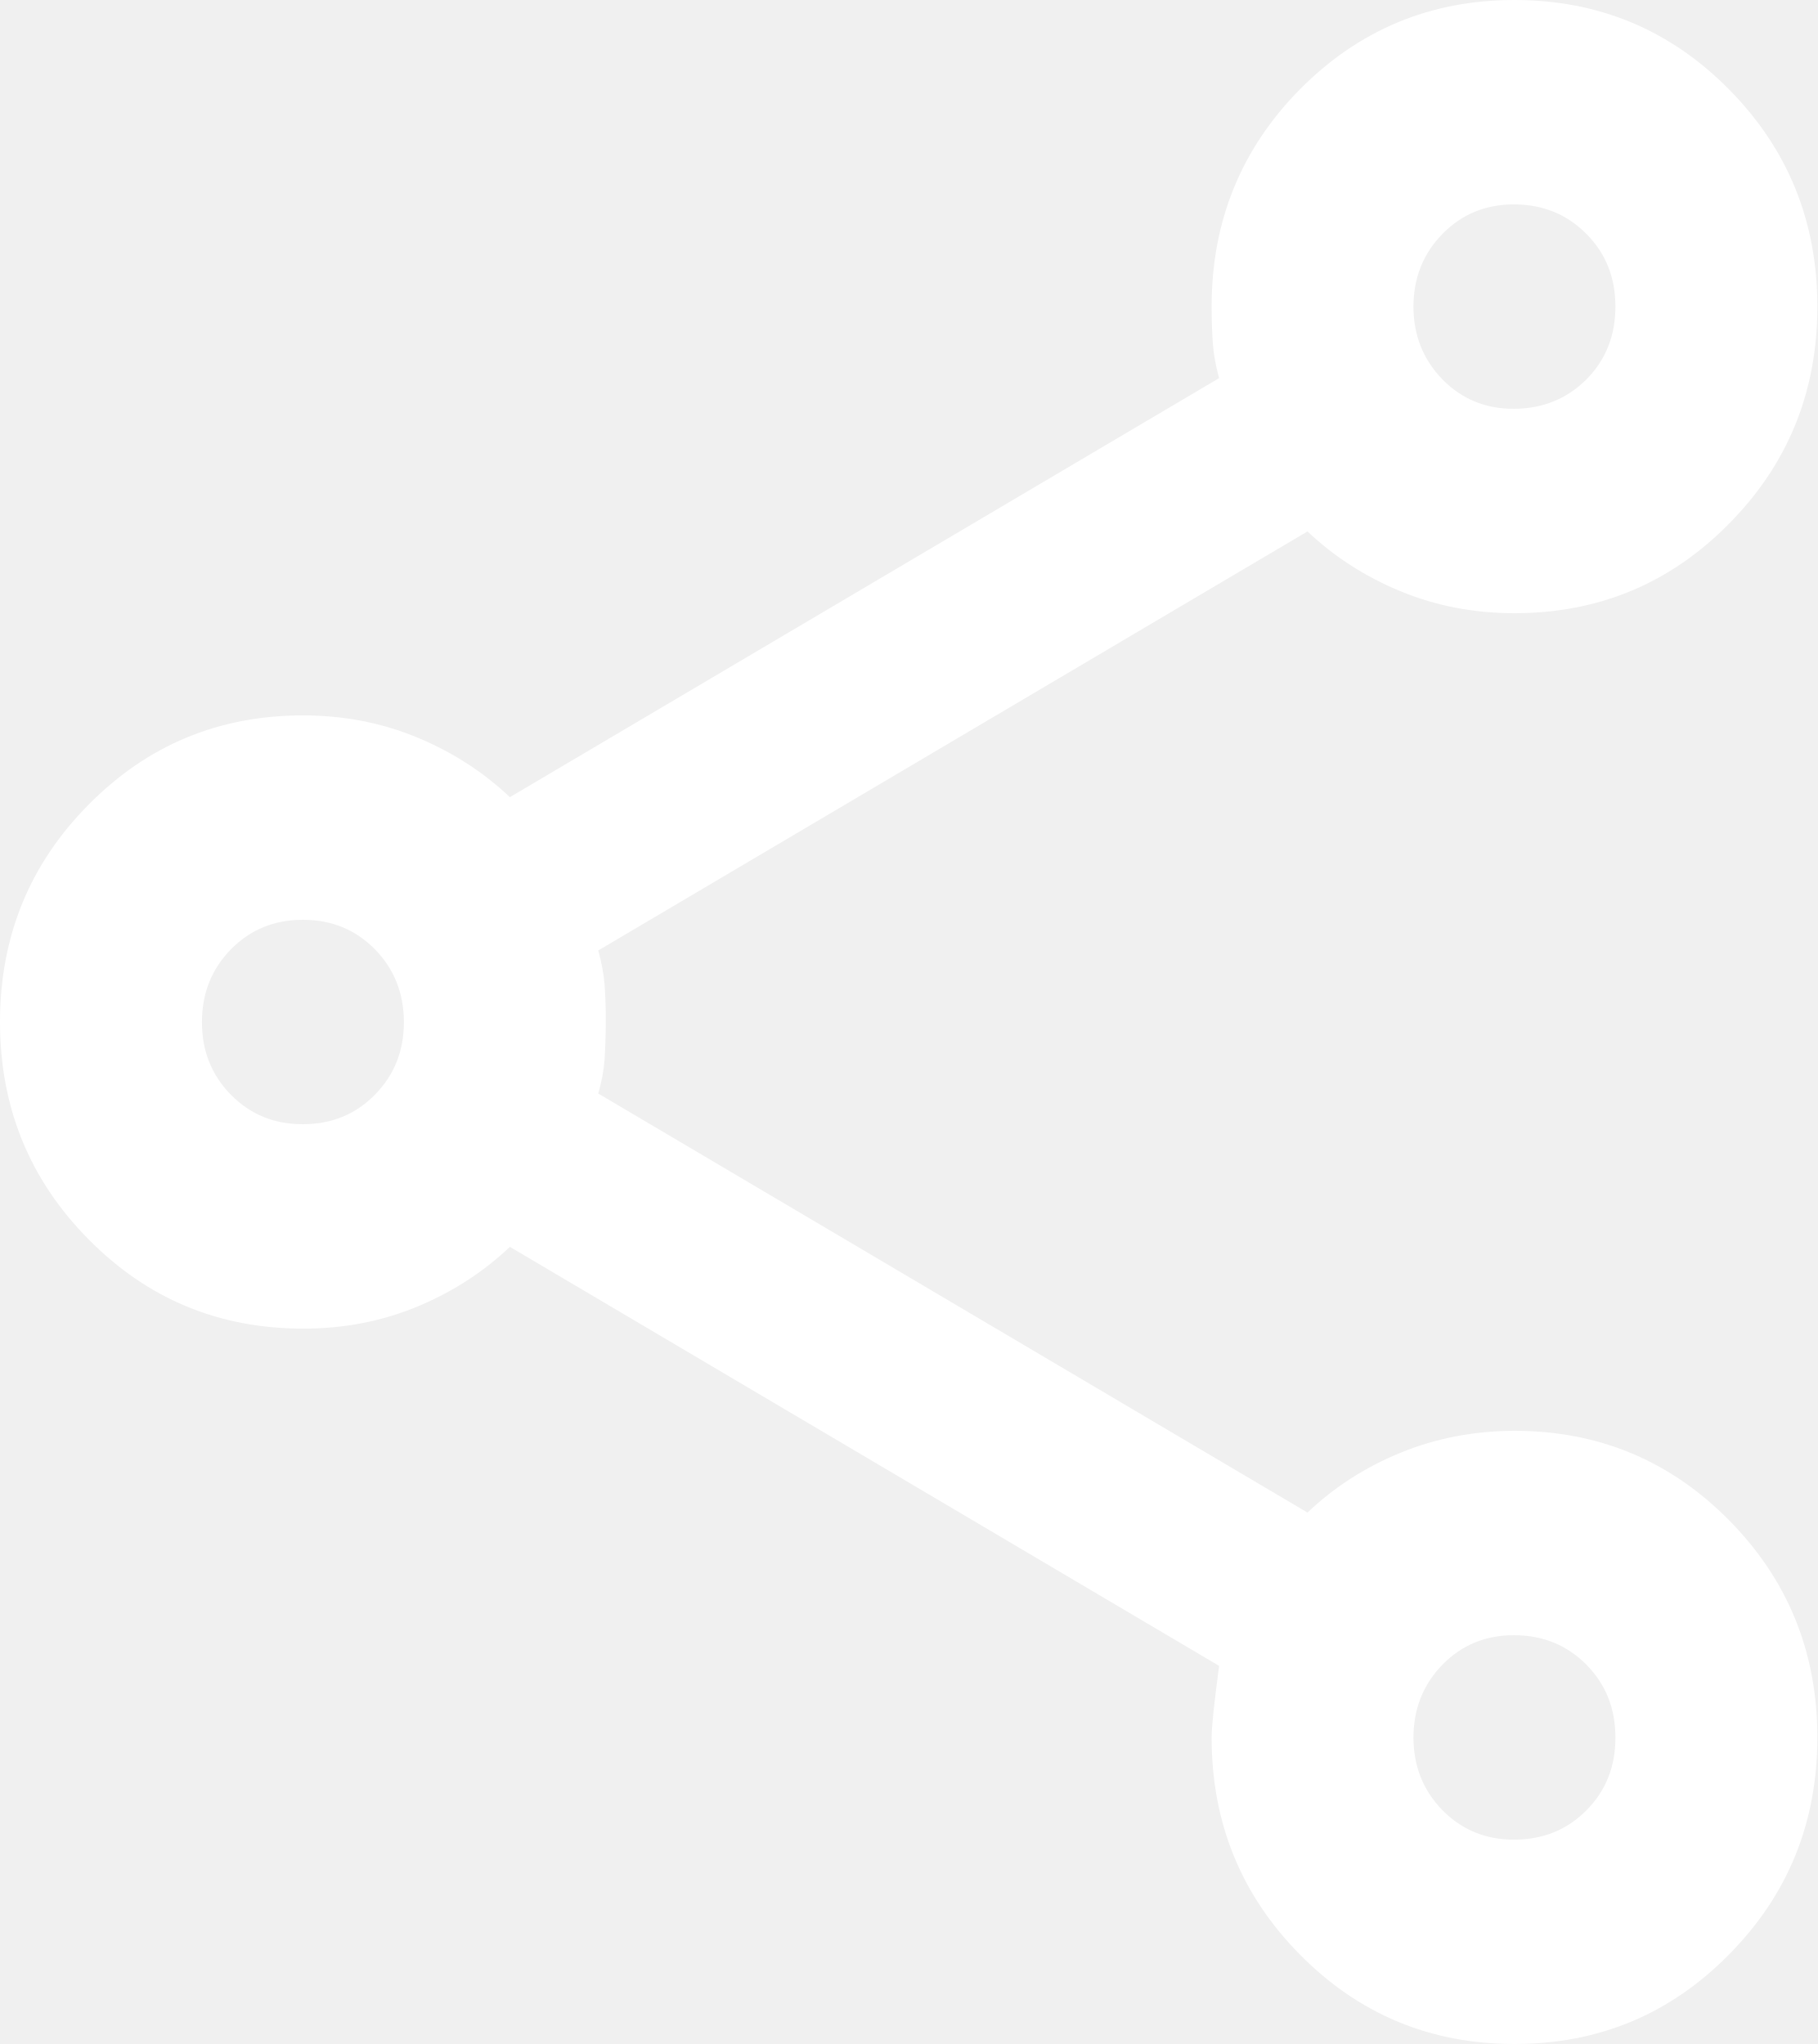
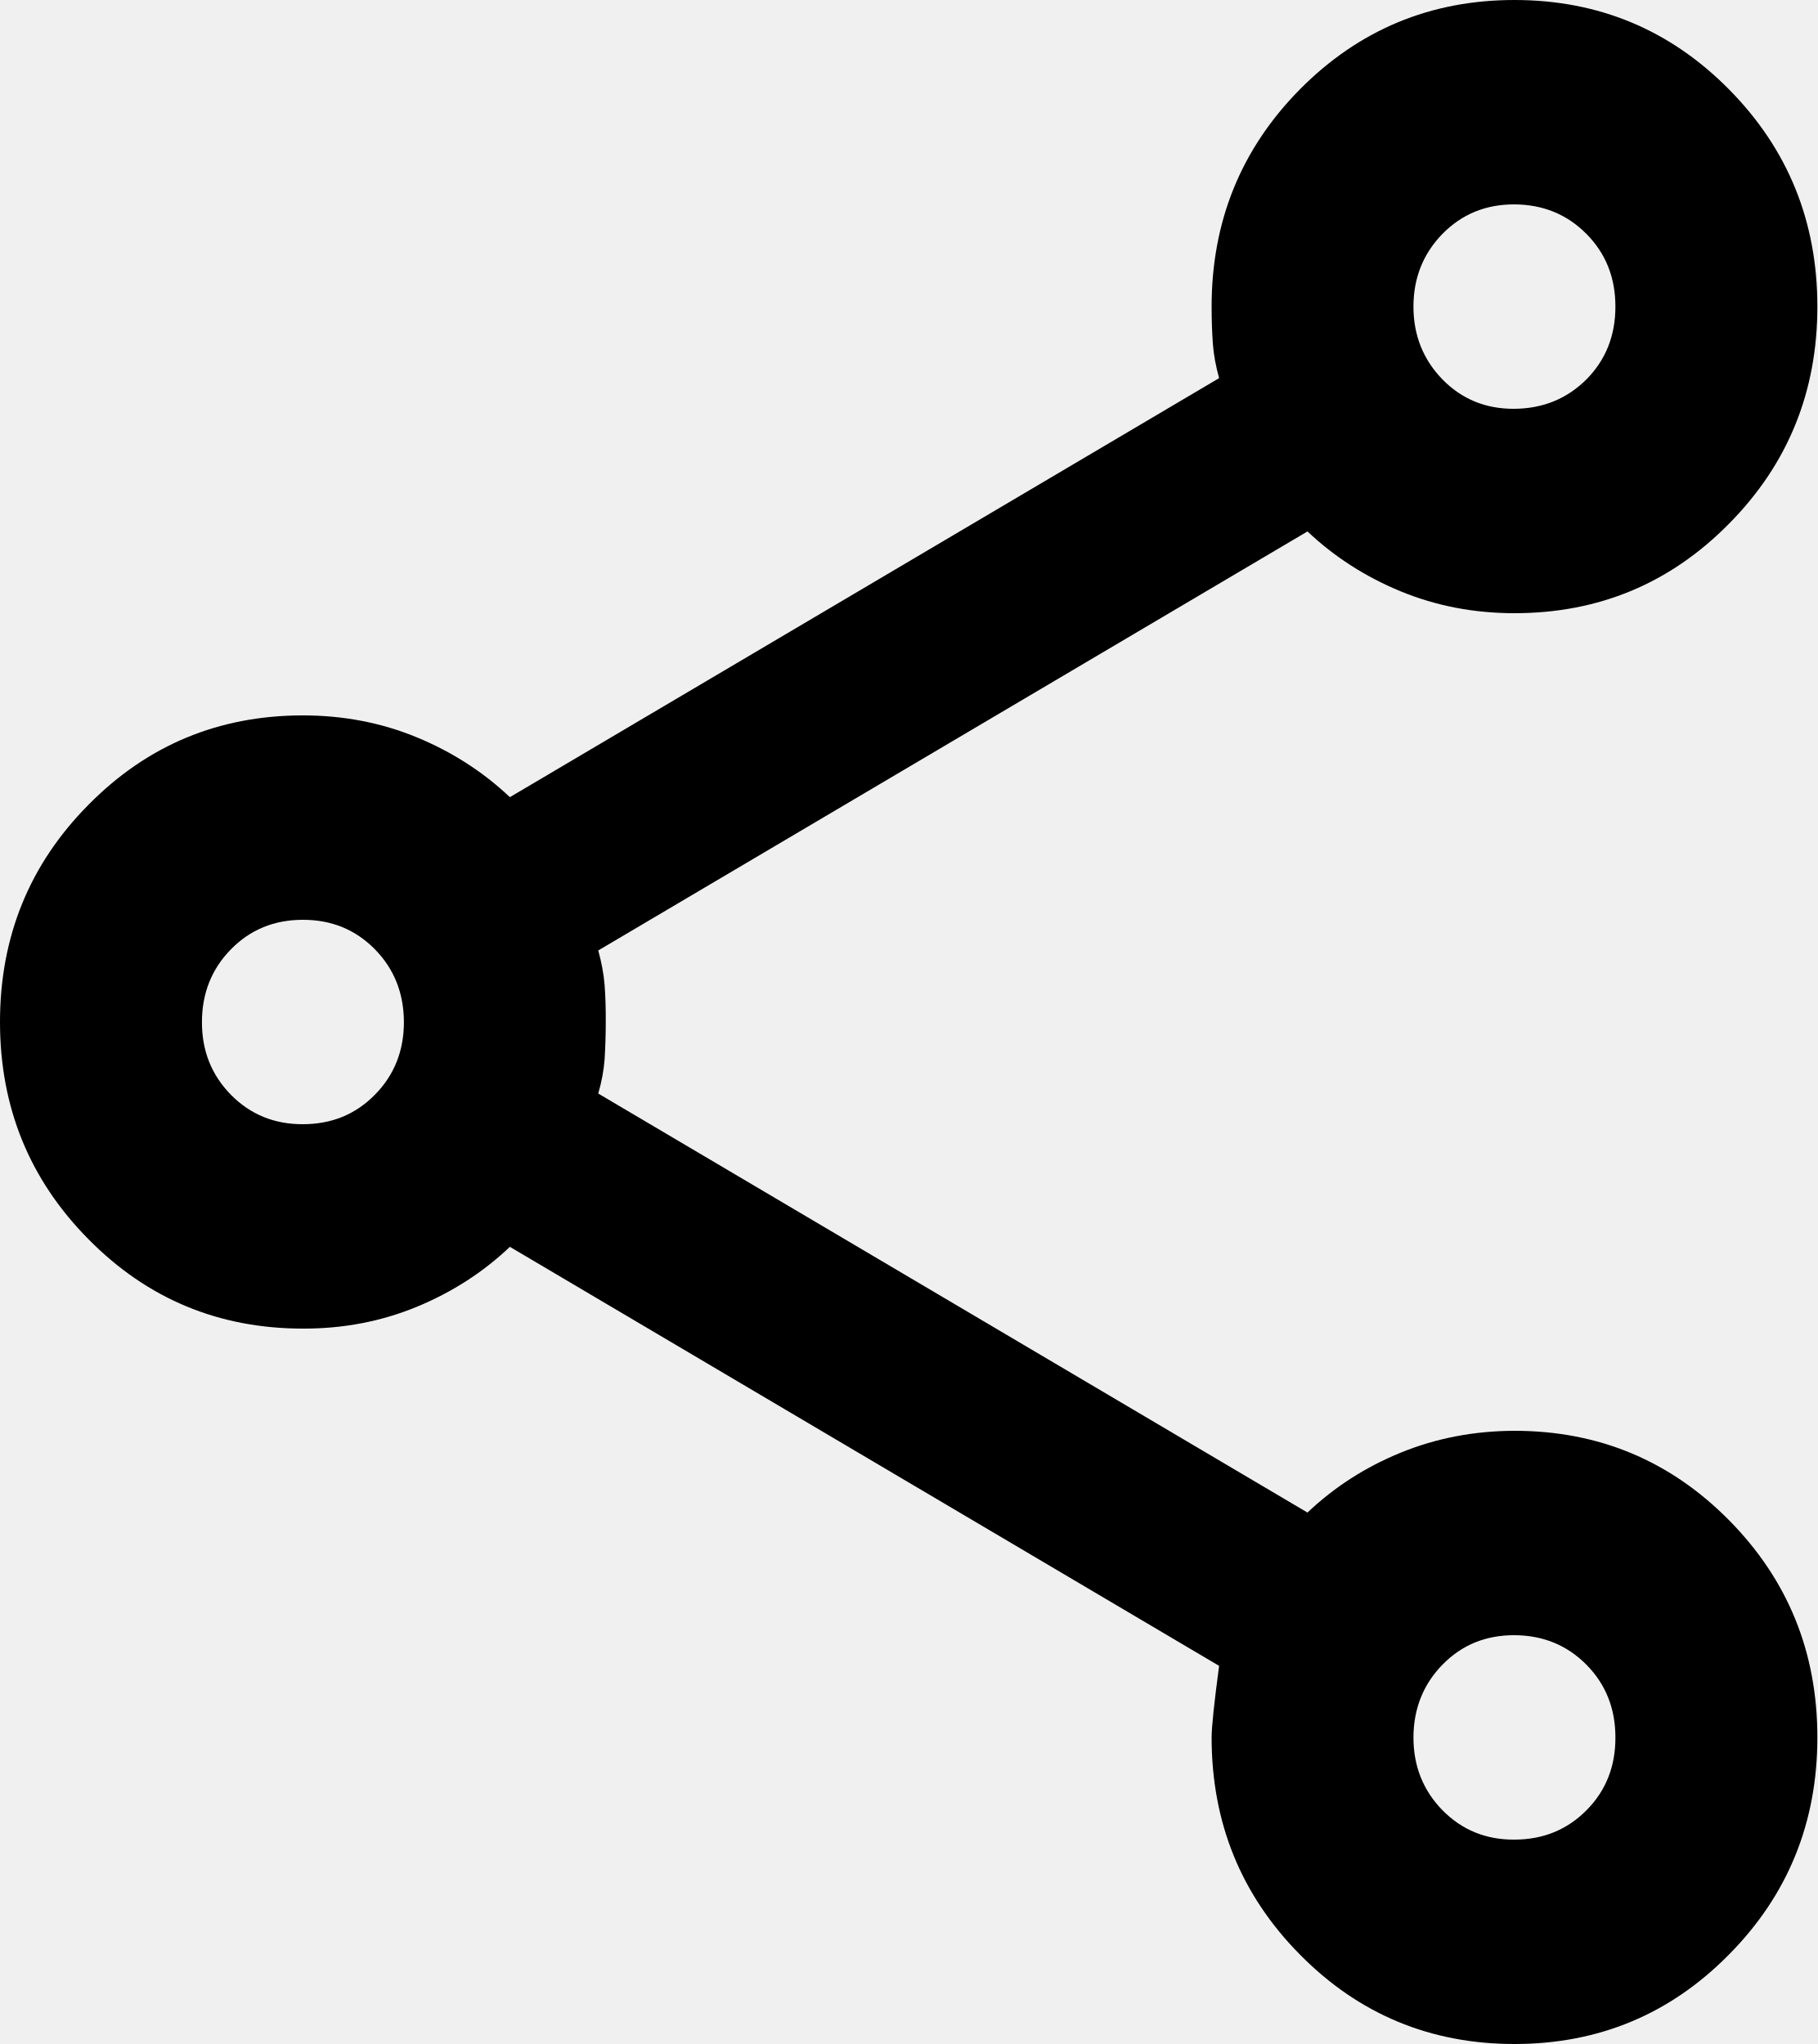
<svg xmlns="http://www.w3.org/2000/svg" width="16" height="18" viewBox="0 0 16 18" fill="none">
-   <path d="M13.333 18C12.593 18 11.963 17.738 11.444 17.212C10.926 16.688 10.667 16.05 10.667 15.3C10.667 15.21 10.689 15 10.733 14.67L4.489 10.98C4.252 11.205 3.978 11.381 3.667 11.509C3.356 11.637 3.022 11.701 2.667 11.7C1.926 11.7 1.296 11.438 0.778 10.912C0.259 10.387 0 9.75 0 9C0 8.25 0.259 7.612 0.778 7.088C1.296 6.562 1.926 6.3 2.667 6.3C3.022 6.3 3.356 6.364 3.667 6.492C3.978 6.62 4.252 6.796 4.489 7.02L10.733 3.33C10.704 3.225 10.685 3.124 10.678 3.027C10.671 2.929 10.667 2.821 10.667 2.7C10.667 1.95 10.926 1.312 11.444 0.787C11.963 0.263 12.593 0 13.333 0C14.074 0 14.704 0.263 15.222 0.787C15.741 1.312 16 1.95 16 2.7C16 3.45 15.741 4.088 15.222 4.612C14.704 5.138 14.074 5.4 13.333 5.4C12.978 5.4 12.644 5.336 12.333 5.208C12.022 5.08 11.748 4.904 11.511 4.68L5.267 8.37C5.296 8.475 5.315 8.576 5.323 8.674C5.33 8.772 5.334 8.881 5.333 9C5.333 9.119 5.329 9.228 5.323 9.327C5.316 9.425 5.297 9.526 5.267 9.63L11.511 13.32C11.748 13.095 12.022 12.919 12.333 12.792C12.644 12.665 12.978 12.601 13.333 12.6C14.074 12.6 14.704 12.863 15.222 13.387C15.741 13.912 16 14.55 16 15.3C16 16.05 15.741 16.688 15.222 17.212C14.704 17.738 14.074 18 13.333 18ZM13.333 16.2C13.585 16.2 13.796 16.114 13.967 15.942C14.138 15.77 14.223 15.556 14.222 15.3C14.222 15.044 14.136 14.831 13.966 14.659C13.796 14.488 13.585 14.401 13.333 14.4C13.082 14.399 12.87 14.485 12.7 14.659C12.53 14.833 12.445 15.047 12.444 15.3C12.444 15.553 12.529 15.767 12.7 15.942C12.872 16.116 13.083 16.202 13.333 16.2ZM2.667 9.9C2.919 9.9 3.13 9.814 3.3 9.641C3.471 9.468 3.556 9.254 3.556 9C3.555 8.746 3.47 8.532 3.3 8.359C3.129 8.186 2.919 8.1 2.667 8.1C2.415 8.1 2.204 8.186 2.034 8.359C1.864 8.532 1.778 8.746 1.778 9C1.777 9.254 1.863 9.468 2.034 9.642C2.205 9.815 2.416 9.901 2.667 9.9ZM13.967 3.341C14.137 3.169 14.222 2.956 14.222 2.7C14.222 2.444 14.137 2.231 13.966 2.059C13.796 1.888 13.585 1.801 13.333 1.8C13.082 1.799 12.871 1.885 12.7 2.059C12.53 2.233 12.444 2.447 12.444 2.7C12.444 2.953 12.53 3.167 12.7 3.342C12.871 3.516 13.082 3.602 13.333 3.6C13.585 3.598 13.796 3.511 13.967 3.341Z" fill="white" />
+   <path d="M13.333 18C12.593 18 11.963 17.738 11.444 17.212C10.926 16.688 10.667 16.05 10.667 15.3C10.667 15.21 10.689 15 10.733 14.67L4.489 10.98C4.252 11.205 3.978 11.381 3.667 11.509C3.356 11.637 3.022 11.701 2.667 11.7C1.926 11.7 1.296 11.438 0.778 10.912C0.259 10.387 0 9.75 0 9C0 8.25 0.259 7.612 0.778 7.088C1.296 6.562 1.926 6.3 2.667 6.3C3.022 6.3 3.356 6.364 3.667 6.492C3.978 6.62 4.252 6.796 4.489 7.02L10.733 3.33C10.704 3.225 10.685 3.124 10.678 3.027C10.671 2.929 10.667 2.821 10.667 2.7C10.667 1.95 10.926 1.312 11.444 0.787C11.963 0.263 12.593 0 13.333 0C14.074 0 14.704 0.263 15.222 0.787C15.741 1.312 16 1.95 16 2.7C16 3.45 15.741 4.088 15.222 4.612C14.704 5.138 14.074 5.4 13.333 5.4C12.978 5.4 12.644 5.336 12.333 5.208C12.022 5.08 11.748 4.904 11.511 4.68L5.267 8.37C5.296 8.475 5.315 8.576 5.323 8.674C5.33 8.772 5.334 8.881 5.333 9C5.333 9.119 5.329 9.228 5.323 9.327C5.316 9.425 5.297 9.526 5.267 9.63L11.511 13.32C11.748 13.095 12.022 12.919 12.333 12.792C12.644 12.665 12.978 12.601 13.333 12.6C14.074 12.6 14.704 12.863 15.222 13.387C15.741 13.912 16 14.55 16 15.3C16 16.05 15.741 16.688 15.222 17.212C14.704 17.738 14.074 18 13.333 18ZM13.333 16.2C13.585 16.2 13.796 16.114 13.967 15.942C14.138 15.77 14.223 15.556 14.222 15.3C14.222 15.044 14.136 14.831 13.966 14.659C13.796 14.488 13.585 14.401 13.333 14.4C13.082 14.399 12.87 14.485 12.7 14.659C12.53 14.833 12.445 15.047 12.444 15.3C12.444 15.553 12.529 15.767 12.7 15.942C12.872 16.116 13.083 16.202 13.333 16.2ZM2.667 9.9C2.919 9.9 3.13 9.814 3.3 9.641C3.471 9.468 3.556 9.254 3.556 9C3.555 8.746 3.47 8.532 3.3 8.359C3.129 8.186 2.919 8.1 2.667 8.1C2.415 8.1 2.204 8.186 2.034 8.359C1.864 8.532 1.778 8.746 1.778 9C1.777 9.254 1.863 9.468 2.034 9.642C2.205 9.815 2.416 9.901 2.667 9.9ZM13.967 3.341C14.137 3.169 14.222 2.956 14.222 2.7C14.222 2.444 14.137 2.231 13.966 2.059C13.796 1.888 13.585 1.801 13.333 1.8C13.082 1.799 12.871 1.885 12.7 2.059C12.53 2.233 12.444 2.447 12.444 2.7C12.444 2.953 12.53 3.167 12.7 3.342C12.871 3.516 13.082 3.602 13.333 3.6C13.585 3.598 13.796 3.511 13.967 3.341Z" fill="currentColor" />
</svg>
